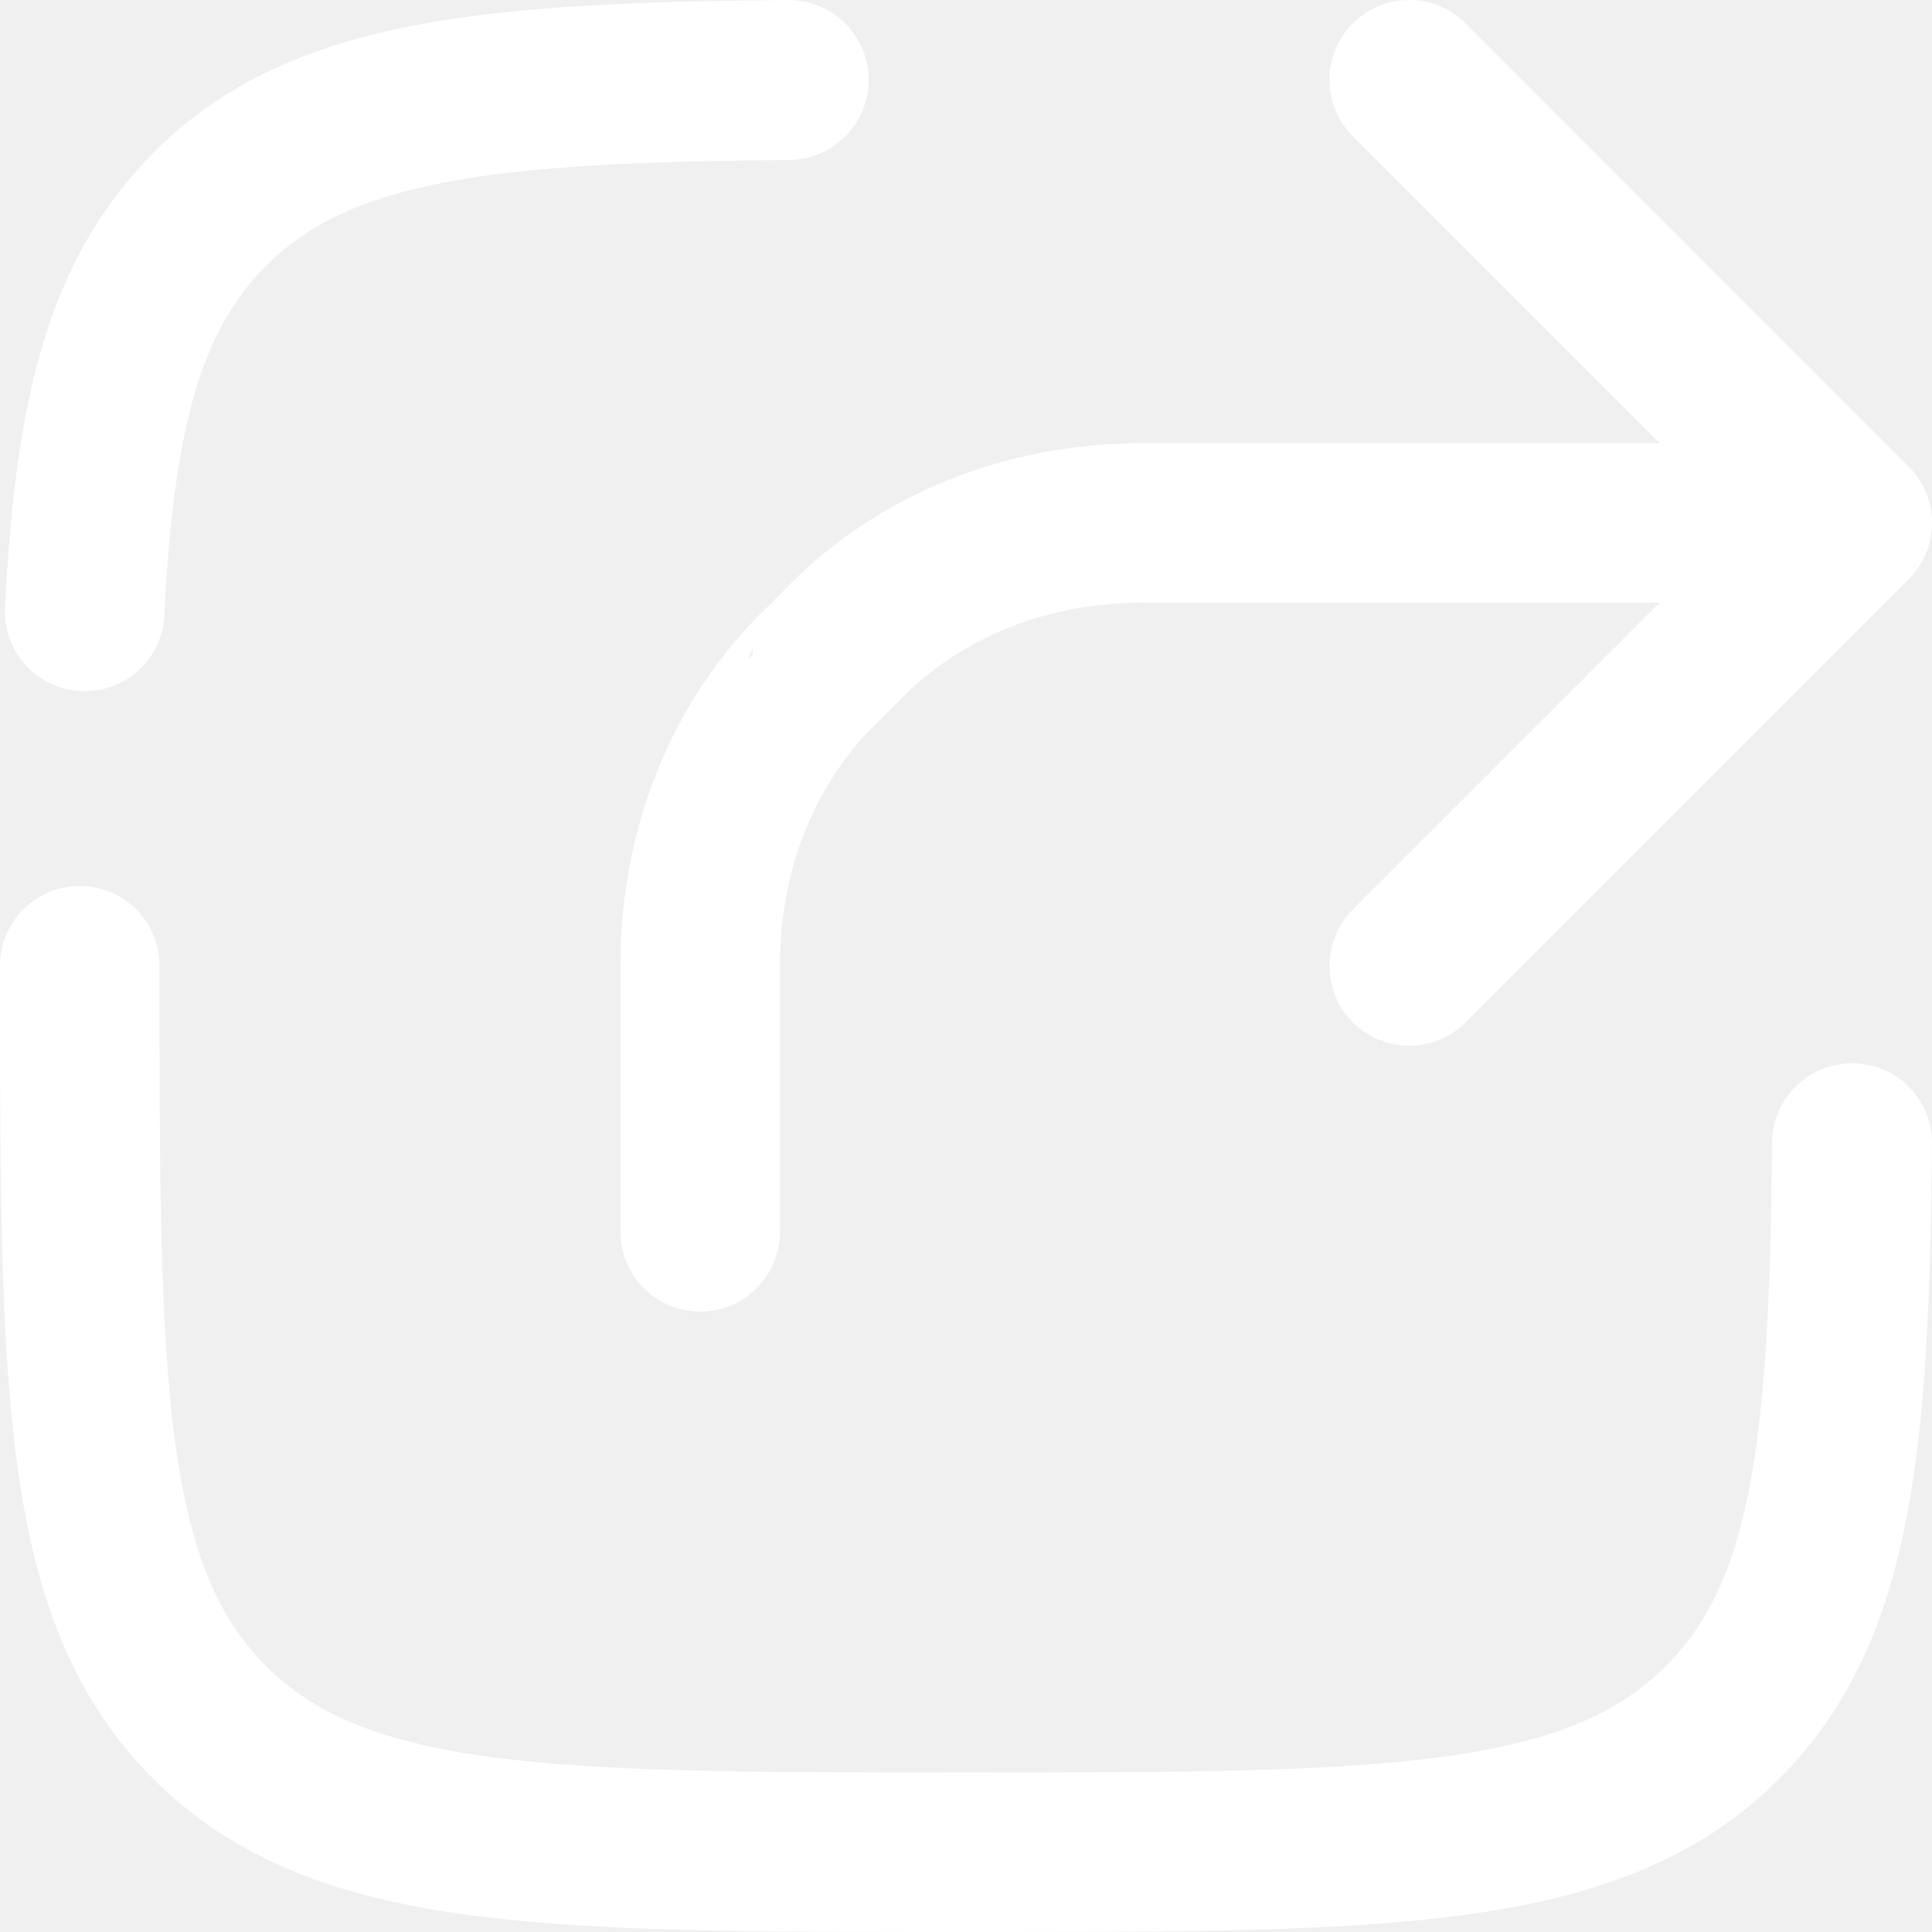
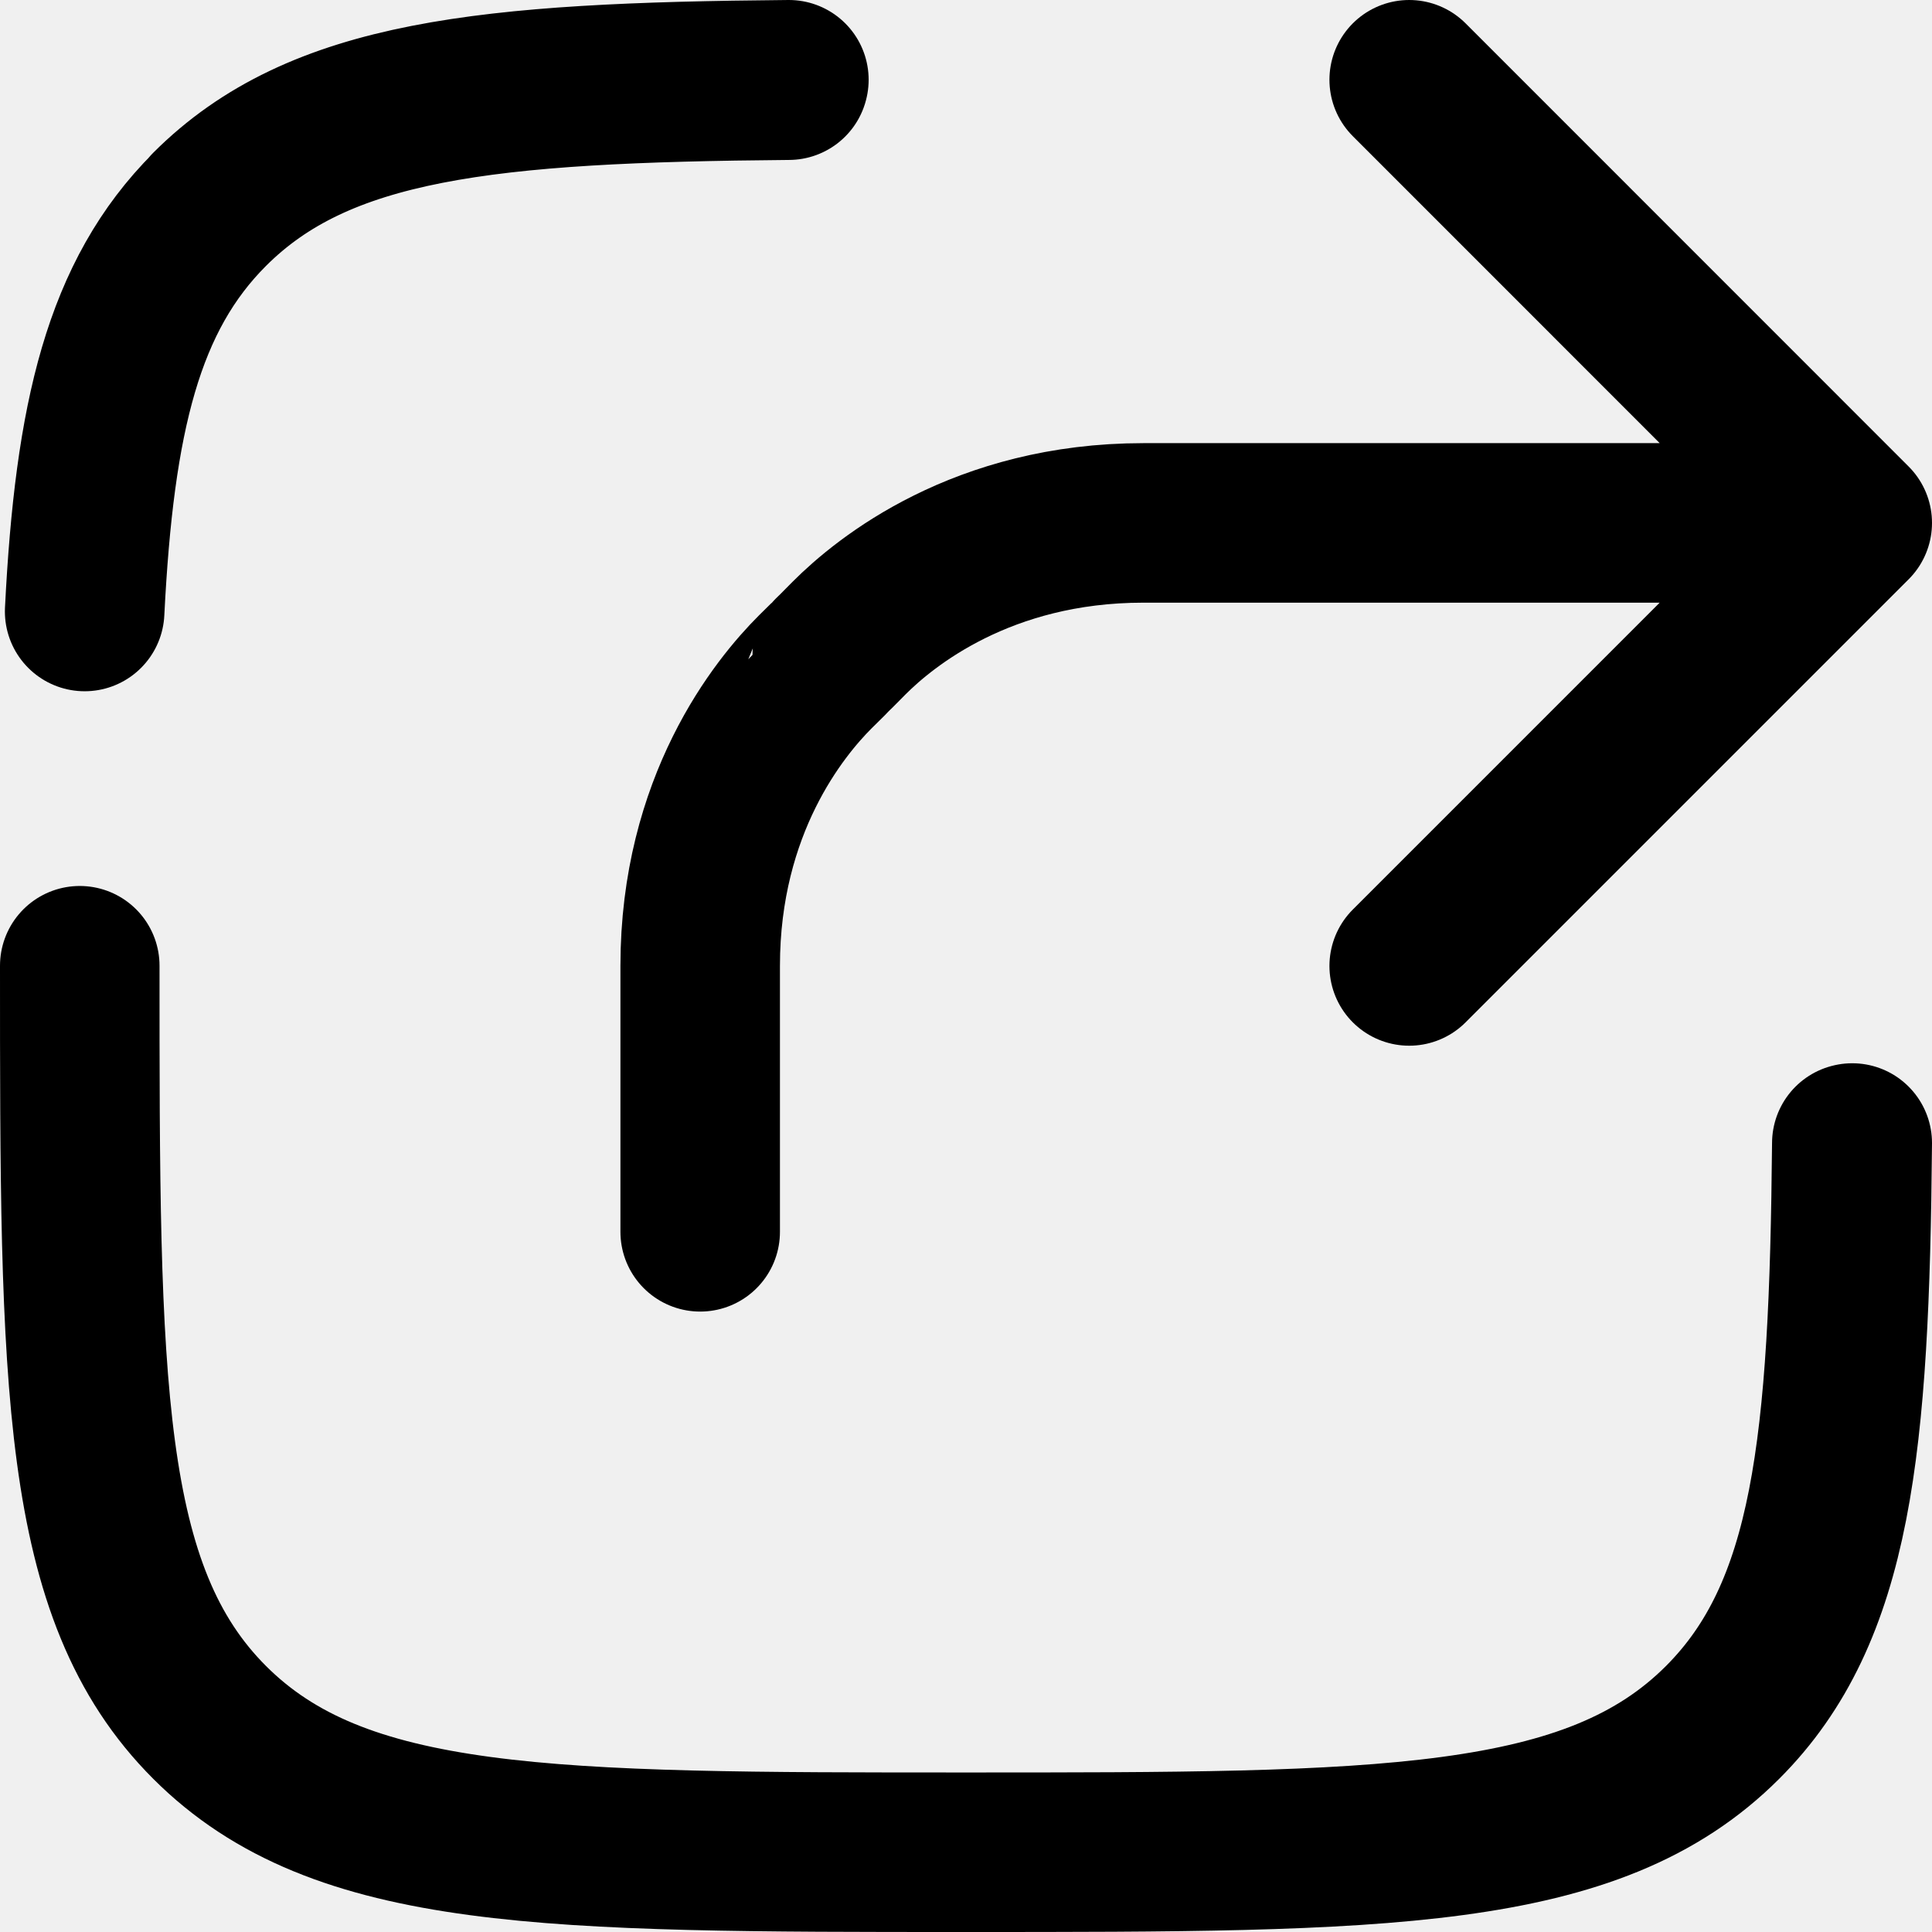
<svg xmlns="http://www.w3.org/2000/svg" preserveAspectRatio="none" overflow="visible" style="display: block;" width="18.167" height="18.167" viewBox="0 0 18.167 18.167" fill="none">
  <g id="Group">
-     <path id="Vector" d="M17.417 4.917H10.751C9.236 4.917 8.323 5.66 7.984 6C7.88 6.106 7.827 6.158 7.826 6.158C7.826 6.16 7.773 6.213 7.667 6.317C7.327 6.656 6.584 7.568 6.584 9.083V11.583M13.251 9.083L17.417 4.917L13.251 0.75" stroke="white" stroke-width="1.5" stroke-linecap="round" stroke-linejoin="round" />
-     <path id="Vector_2" d="M1.971 16.196C3.192 17.417 5.156 17.417 9.086 17.417C13.015 17.417 14.98 17.417 16.2 16.196C17.235 15.162 17.392 13.593 17.417 10.748M1.971 16.196C0.75 14.975 0.75 13.011 0.75 9.081M1.971 16.196C3.191 17.417 5.155 17.417 9.083 17.417C13.012 17.417 14.976 17.417 16.196 16.196C17.23 15.162 17.387 13.594 17.413 10.749M1.971 16.196C0.75 14.976 0.75 13.012 0.75 9.083M1.971 1.967C3.005 0.932 4.573 0.774 7.418 0.75M0.796 5.75C0.888 3.922 1.159 2.782 1.971 1.97C3.004 0.937 4.572 0.778 7.417 0.754" stroke="white" stroke-width="1.5" stroke-linecap="round" />
+     <path id="Vector" d="M17.417 4.917H10.751C9.236 4.917 8.323 5.66 7.984 6C7.88 6.106 7.827 6.158 7.826 6.158C7.826 6.16 7.773 6.213 7.667 6.317C7.327 6.656 6.584 7.568 6.584 9.083V11.583M13.251 9.083L17.417 4.917L13.251 0.75" stroke="currentColor" stroke-width="1.5" stroke-linecap="round" stroke-linejoin="round" />
+     <path id="Vector_2" d="M1.971 16.196C3.192 17.417 5.156 17.417 9.086 17.417C13.015 17.417 14.98 17.417 16.2 16.196C17.235 15.162 17.392 13.593 17.417 10.748M1.971 16.196C0.75 14.975 0.75 13.011 0.75 9.081M1.971 16.196C3.191 17.417 5.155 17.417 9.083 17.417C13.012 17.417 14.976 17.417 16.196 16.196C17.23 15.162 17.387 13.594 17.413 10.749M1.971 16.196C0.75 14.976 0.75 13.012 0.75 9.083M1.971 1.967C3.005 0.932 4.573 0.774 7.418 0.75M0.796 5.75C0.888 3.922 1.159 2.782 1.971 1.97C3.004 0.937 4.572 0.778 7.417 0.754" stroke="currentColor" stroke-width="1.5" stroke-linecap="round" />
  </g>
</svg>
